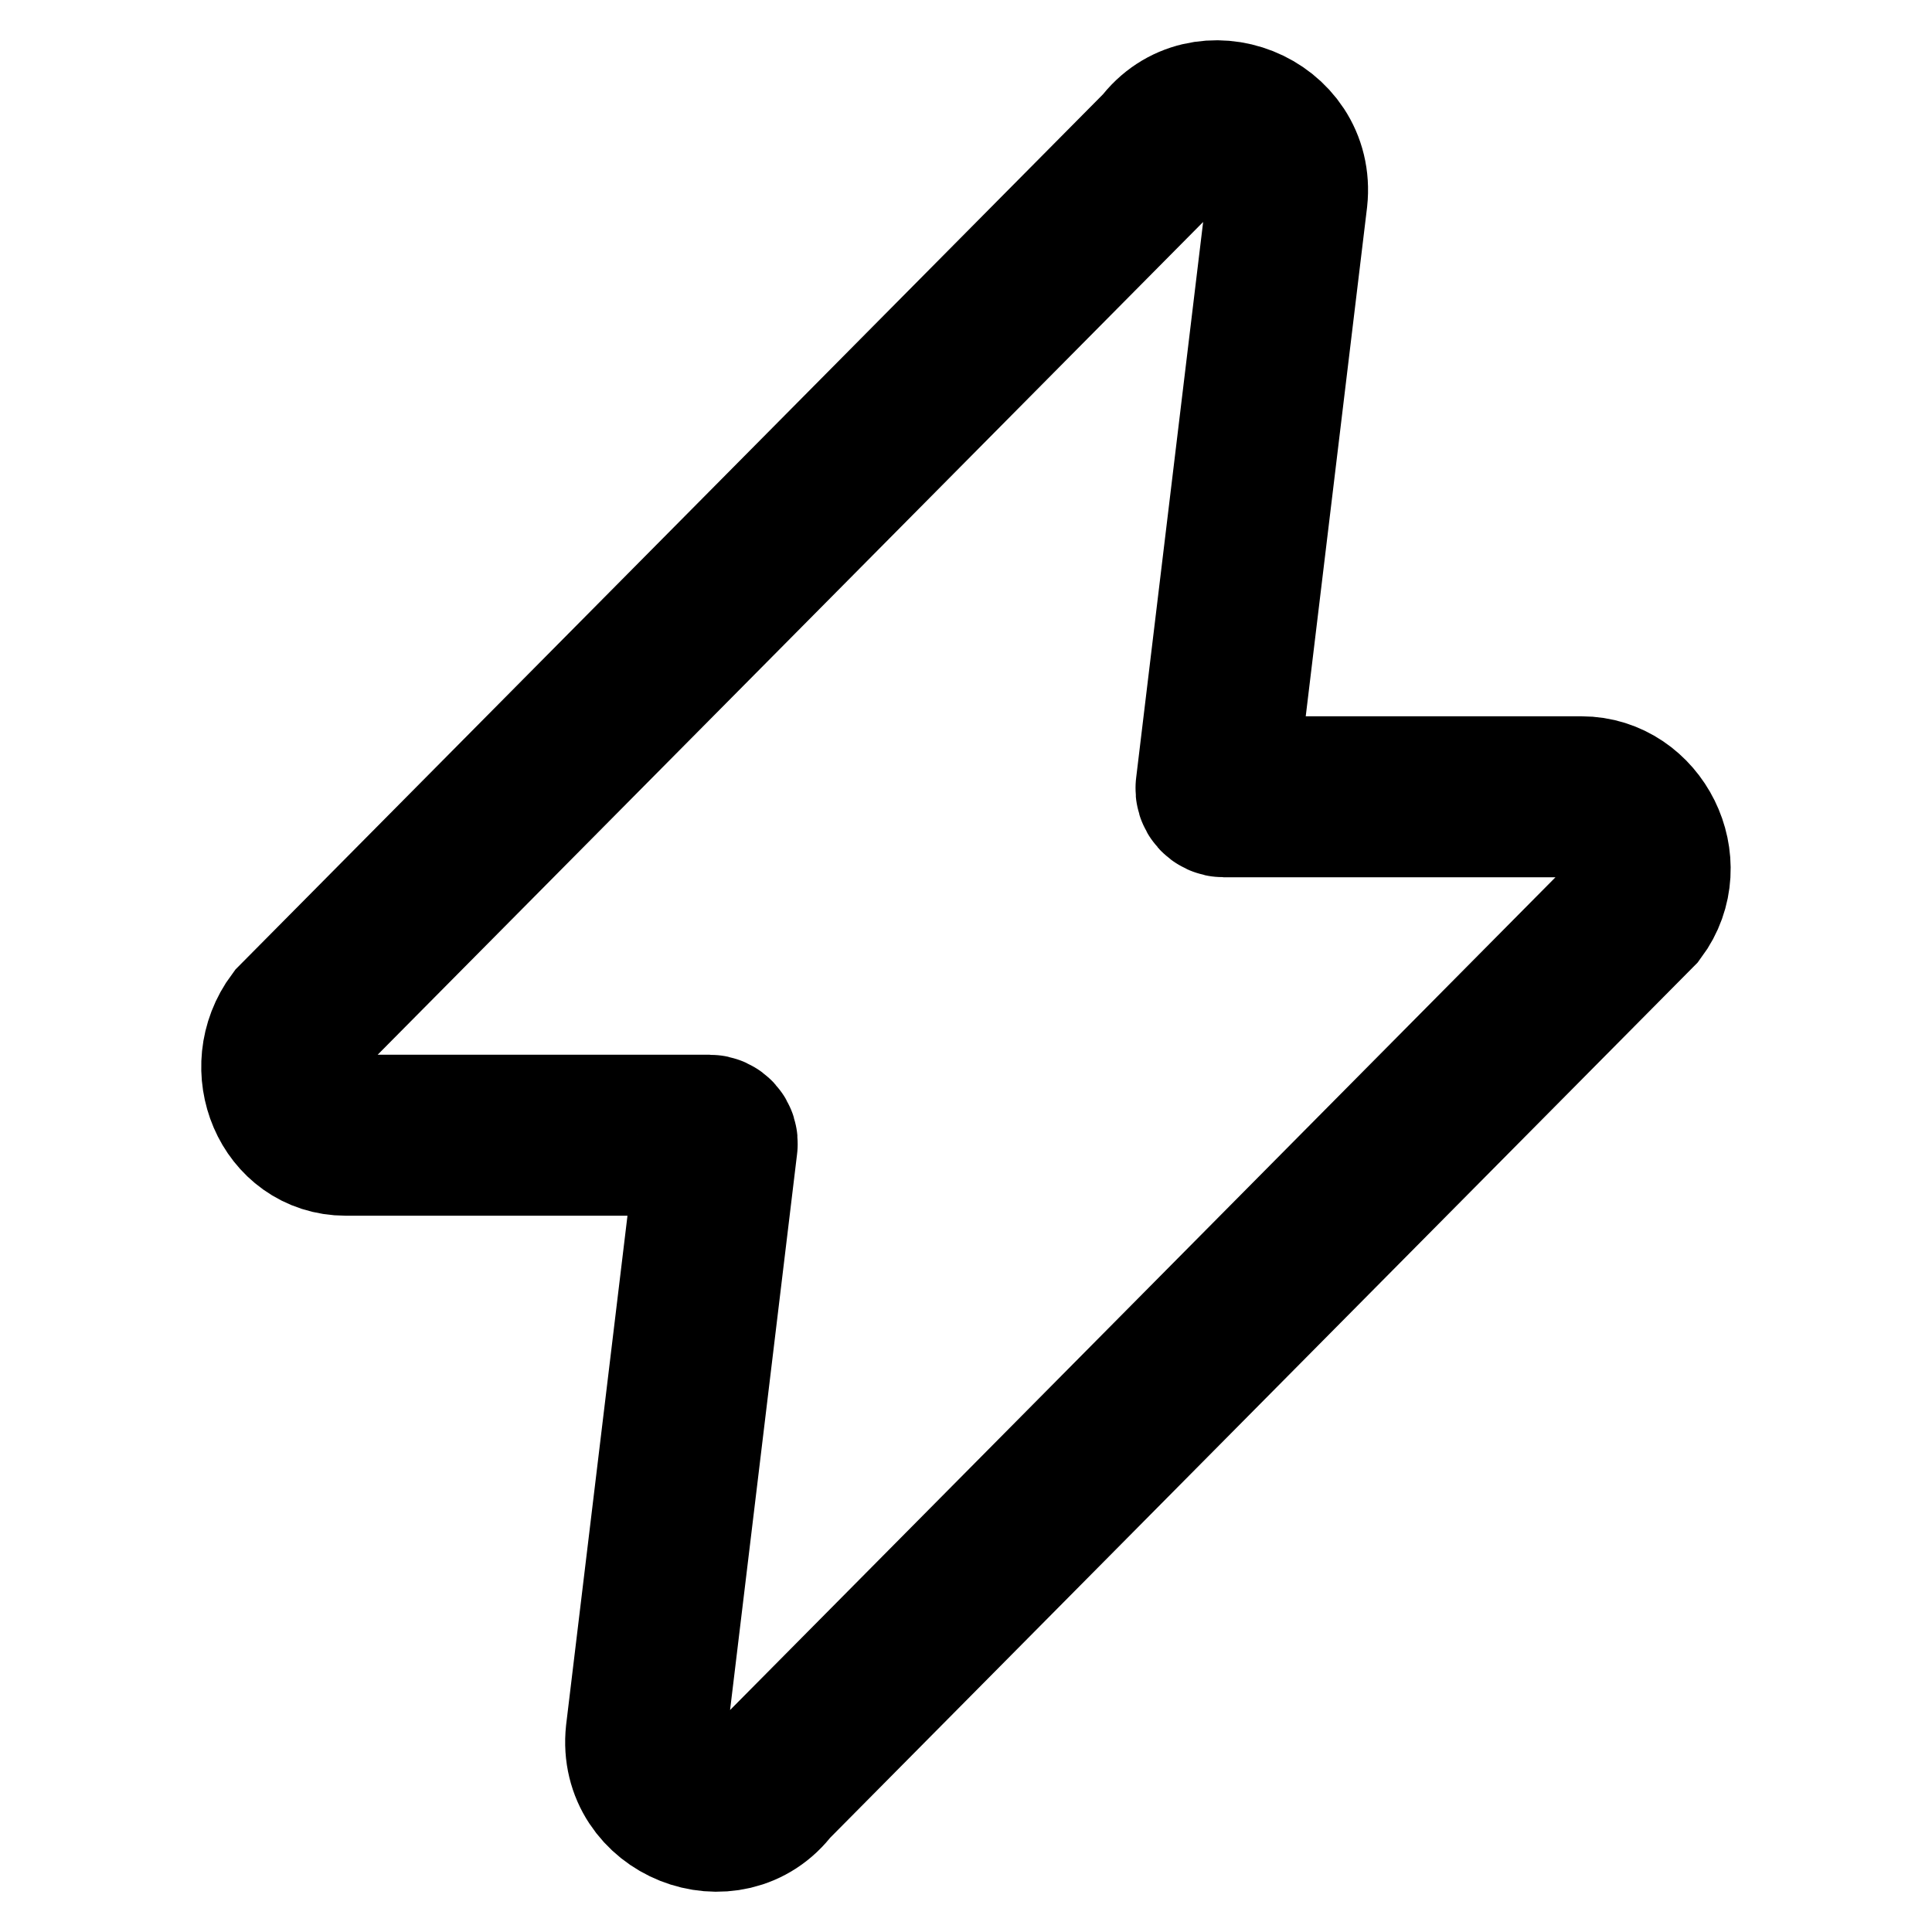
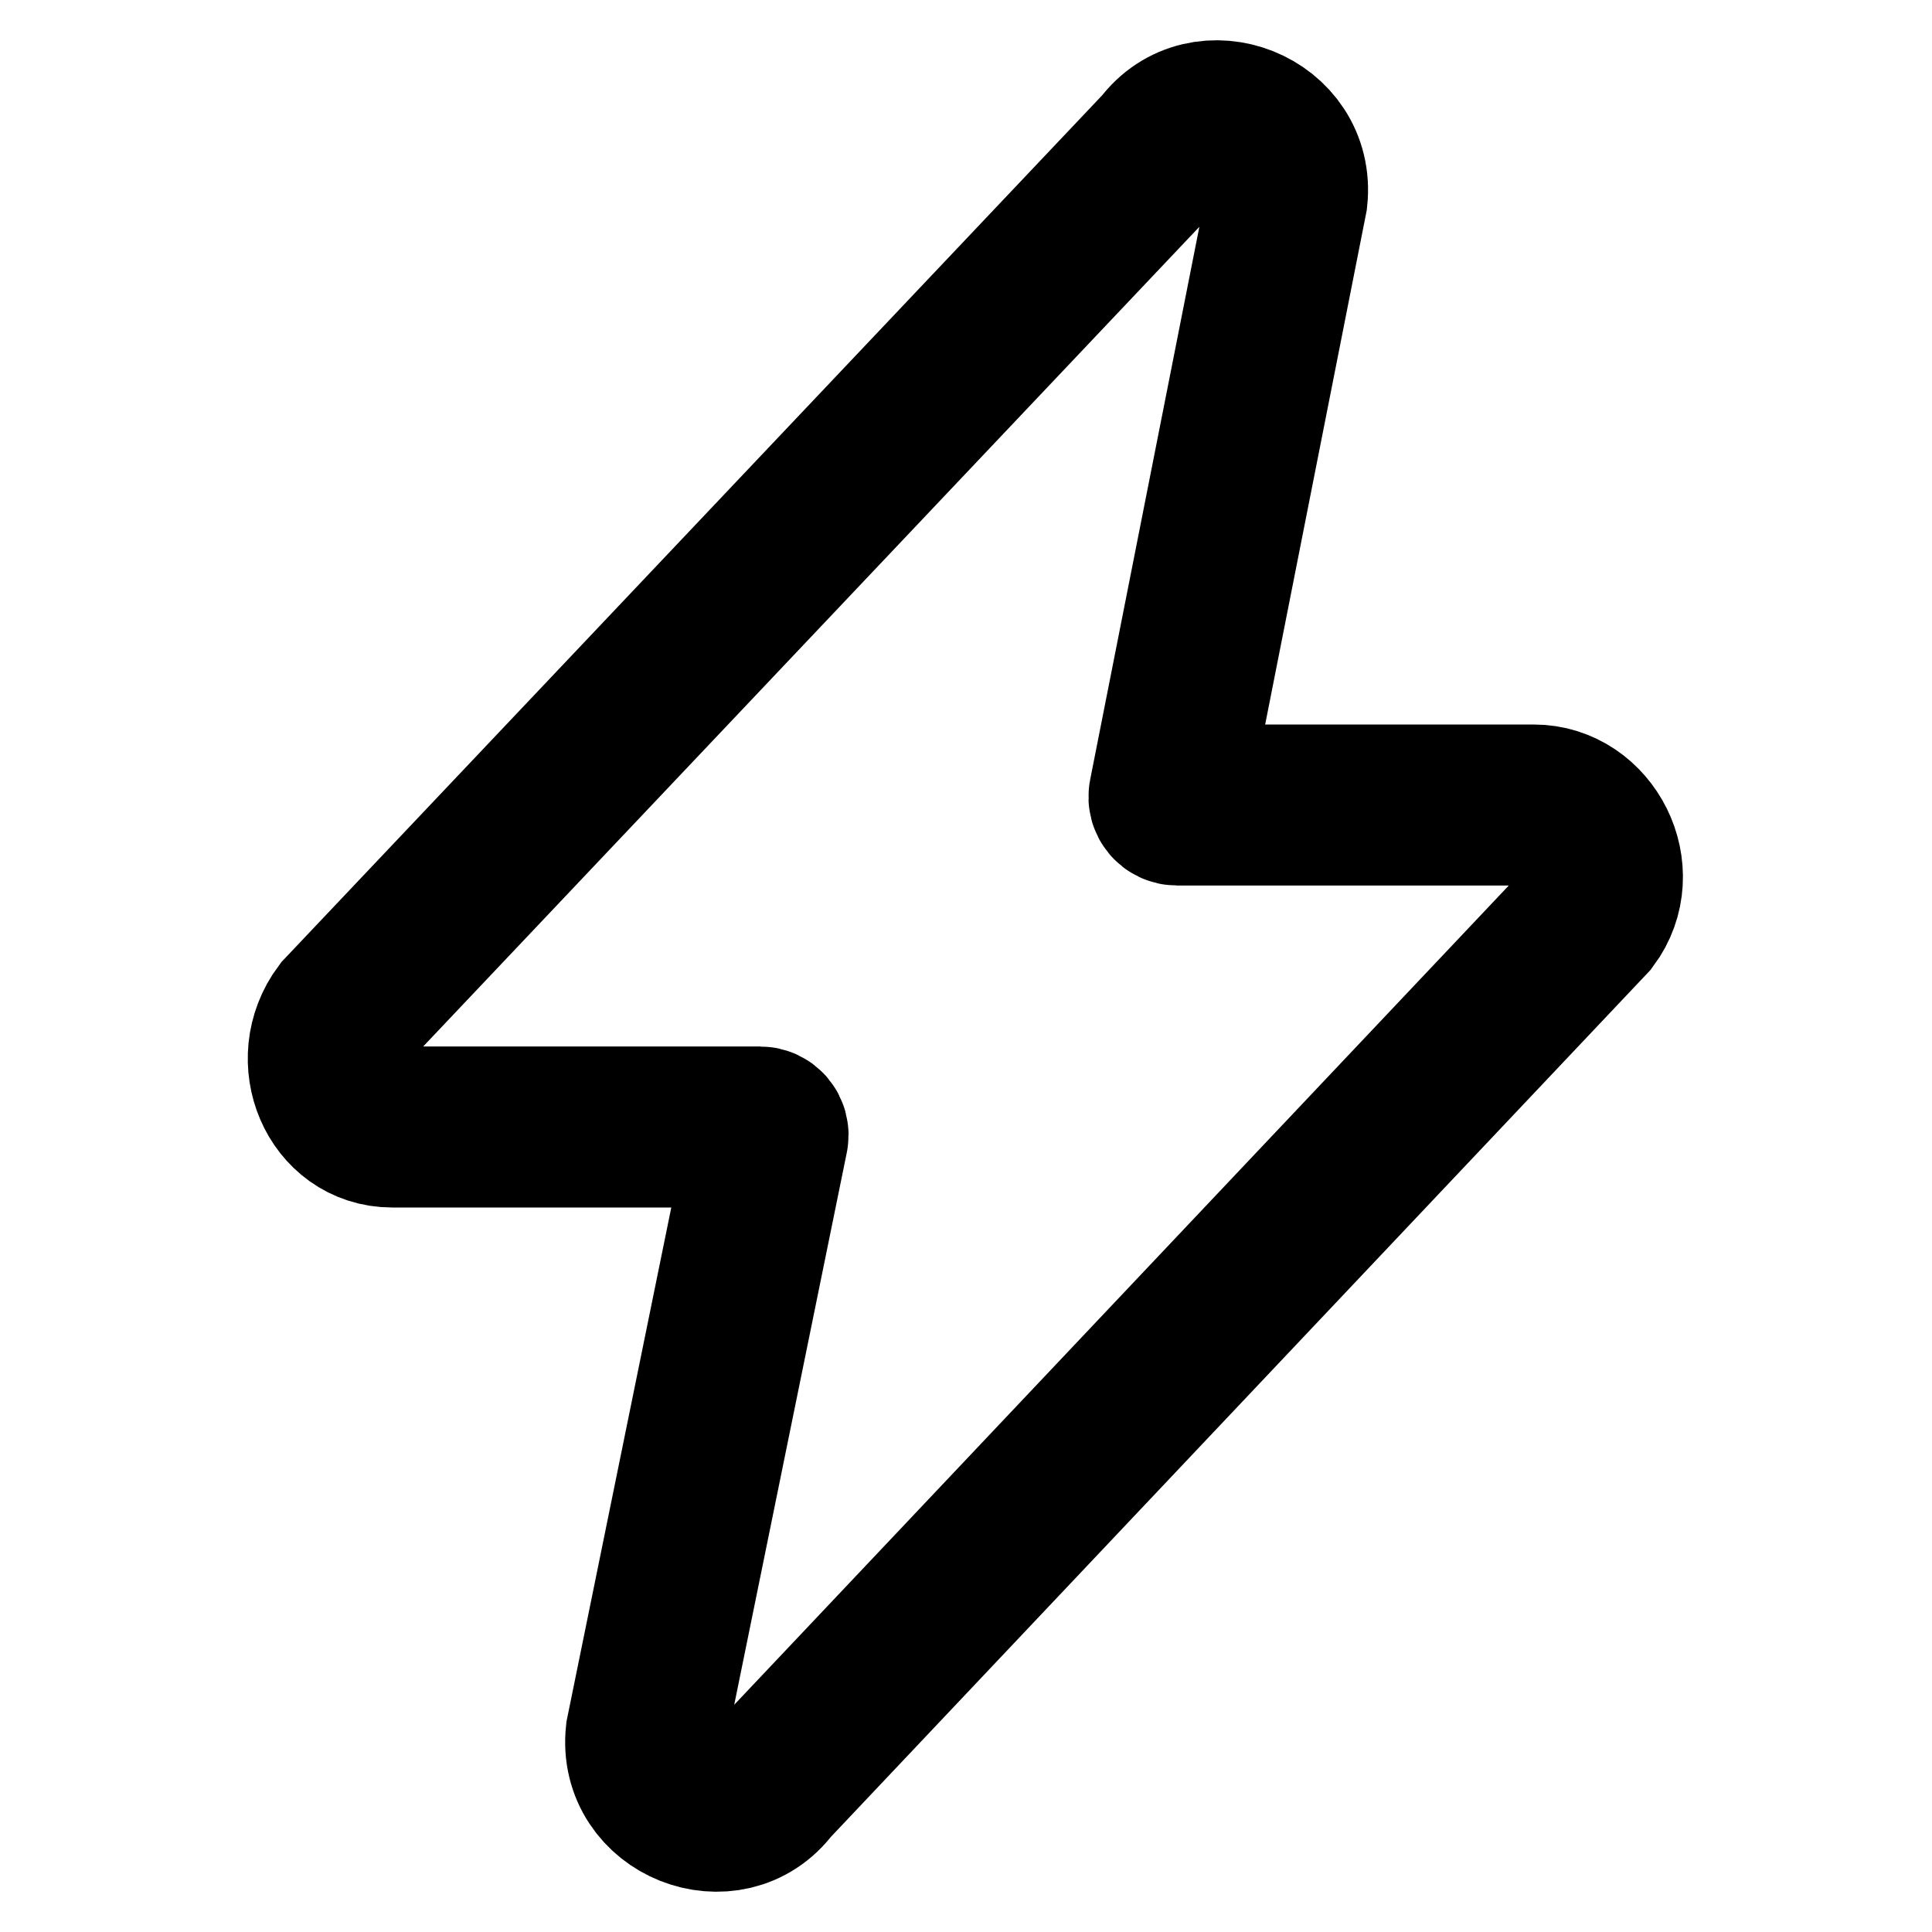
<svg xmlns="http://www.w3.org/2000/svg" fill="none" viewBox="0 0 24 24">
-   <path stroke="currentColor" stroke-width="2" d="m15.989 2.459-.883 7.327a.1.1 0 0 0 .099.112h4.44c.684 0 1.109.834.684 1.405L9.563 22.165c-.507.682-1.63.246-1.537-.624l.883-7.327a.1.1 0 0 0-.099-.112H4.294c-.684 0-1.034-.834-.609-1.405L14.452 1.835c.507-.682 1.63-.246 1.537.624Z" />
+   <path stroke="currentColor" stroke-width="2" d="m15.989 2.459-1.466 7.422a.1.1 0 0 0 .098.119h4.431c.684 0 1.109.834.684 1.405L9.563 22.165c-.507.682-1.63.246-1.537-.624l1.513-7.421a.1.1 0 0 0-.098-.12H4.872c-.684 0-1.034-.834-.609-1.405L14.452 1.835c.507-.682 1.63-.246 1.537.624Z" />
</svg>
